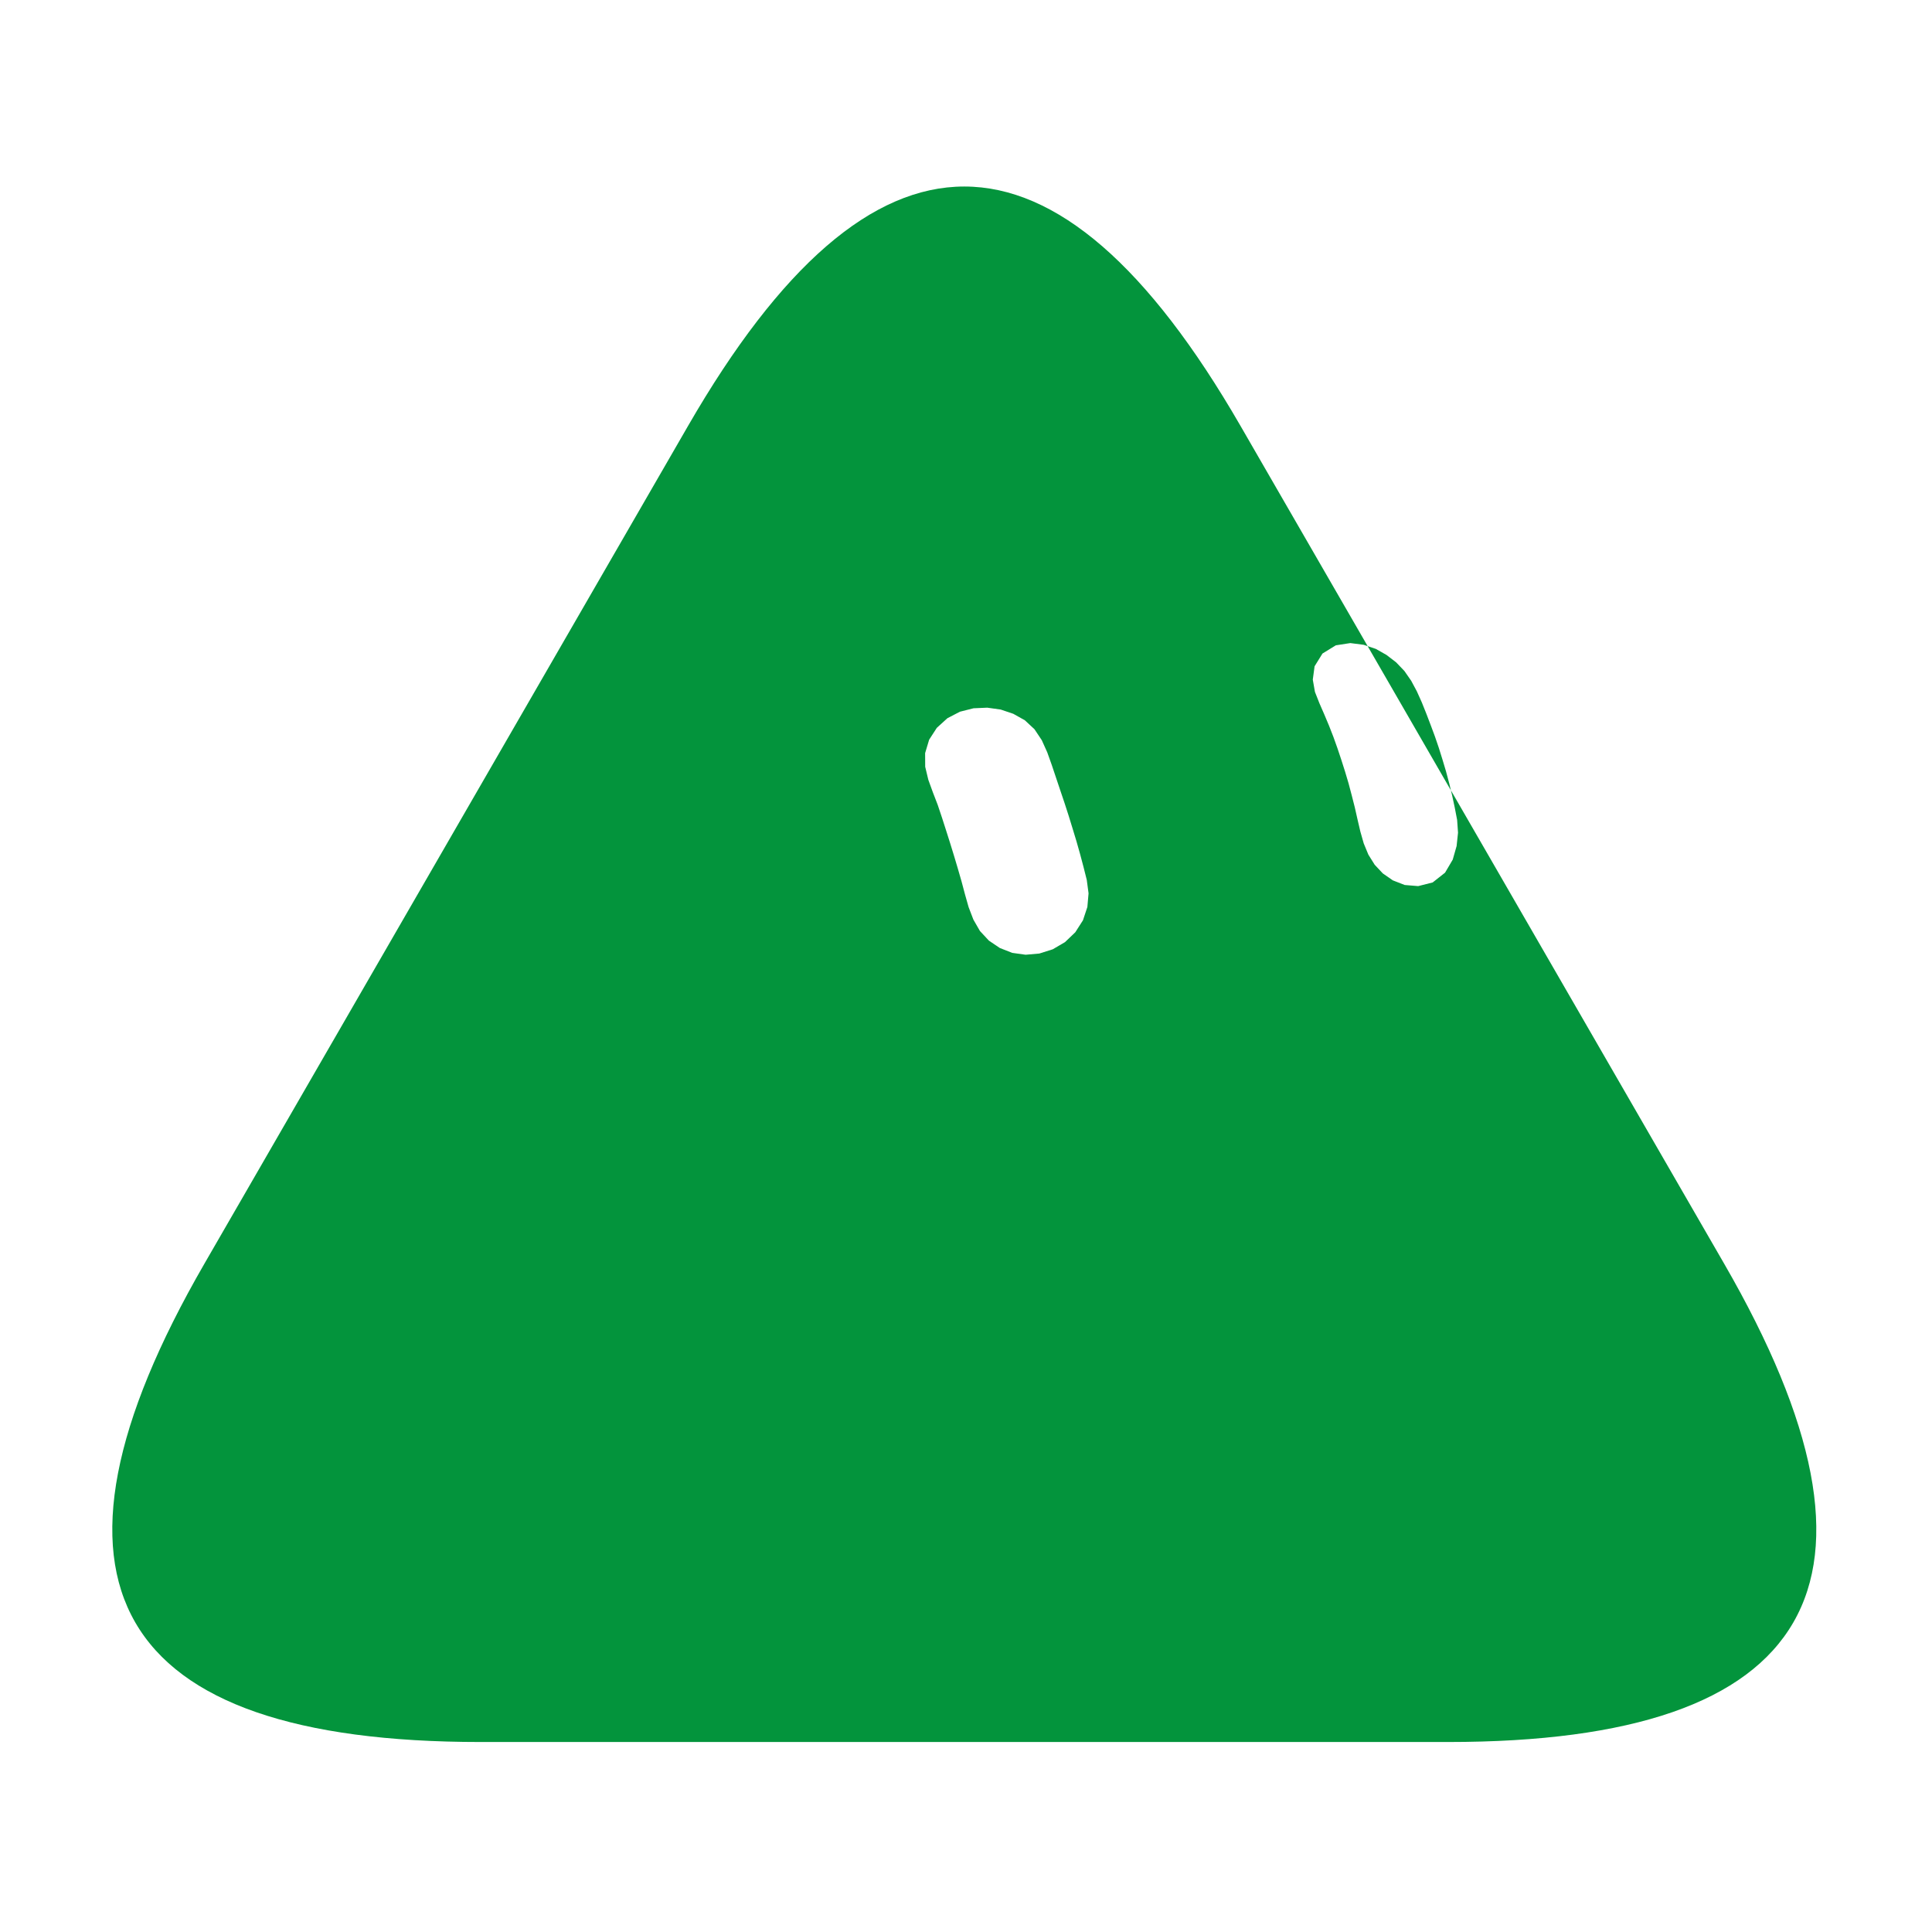
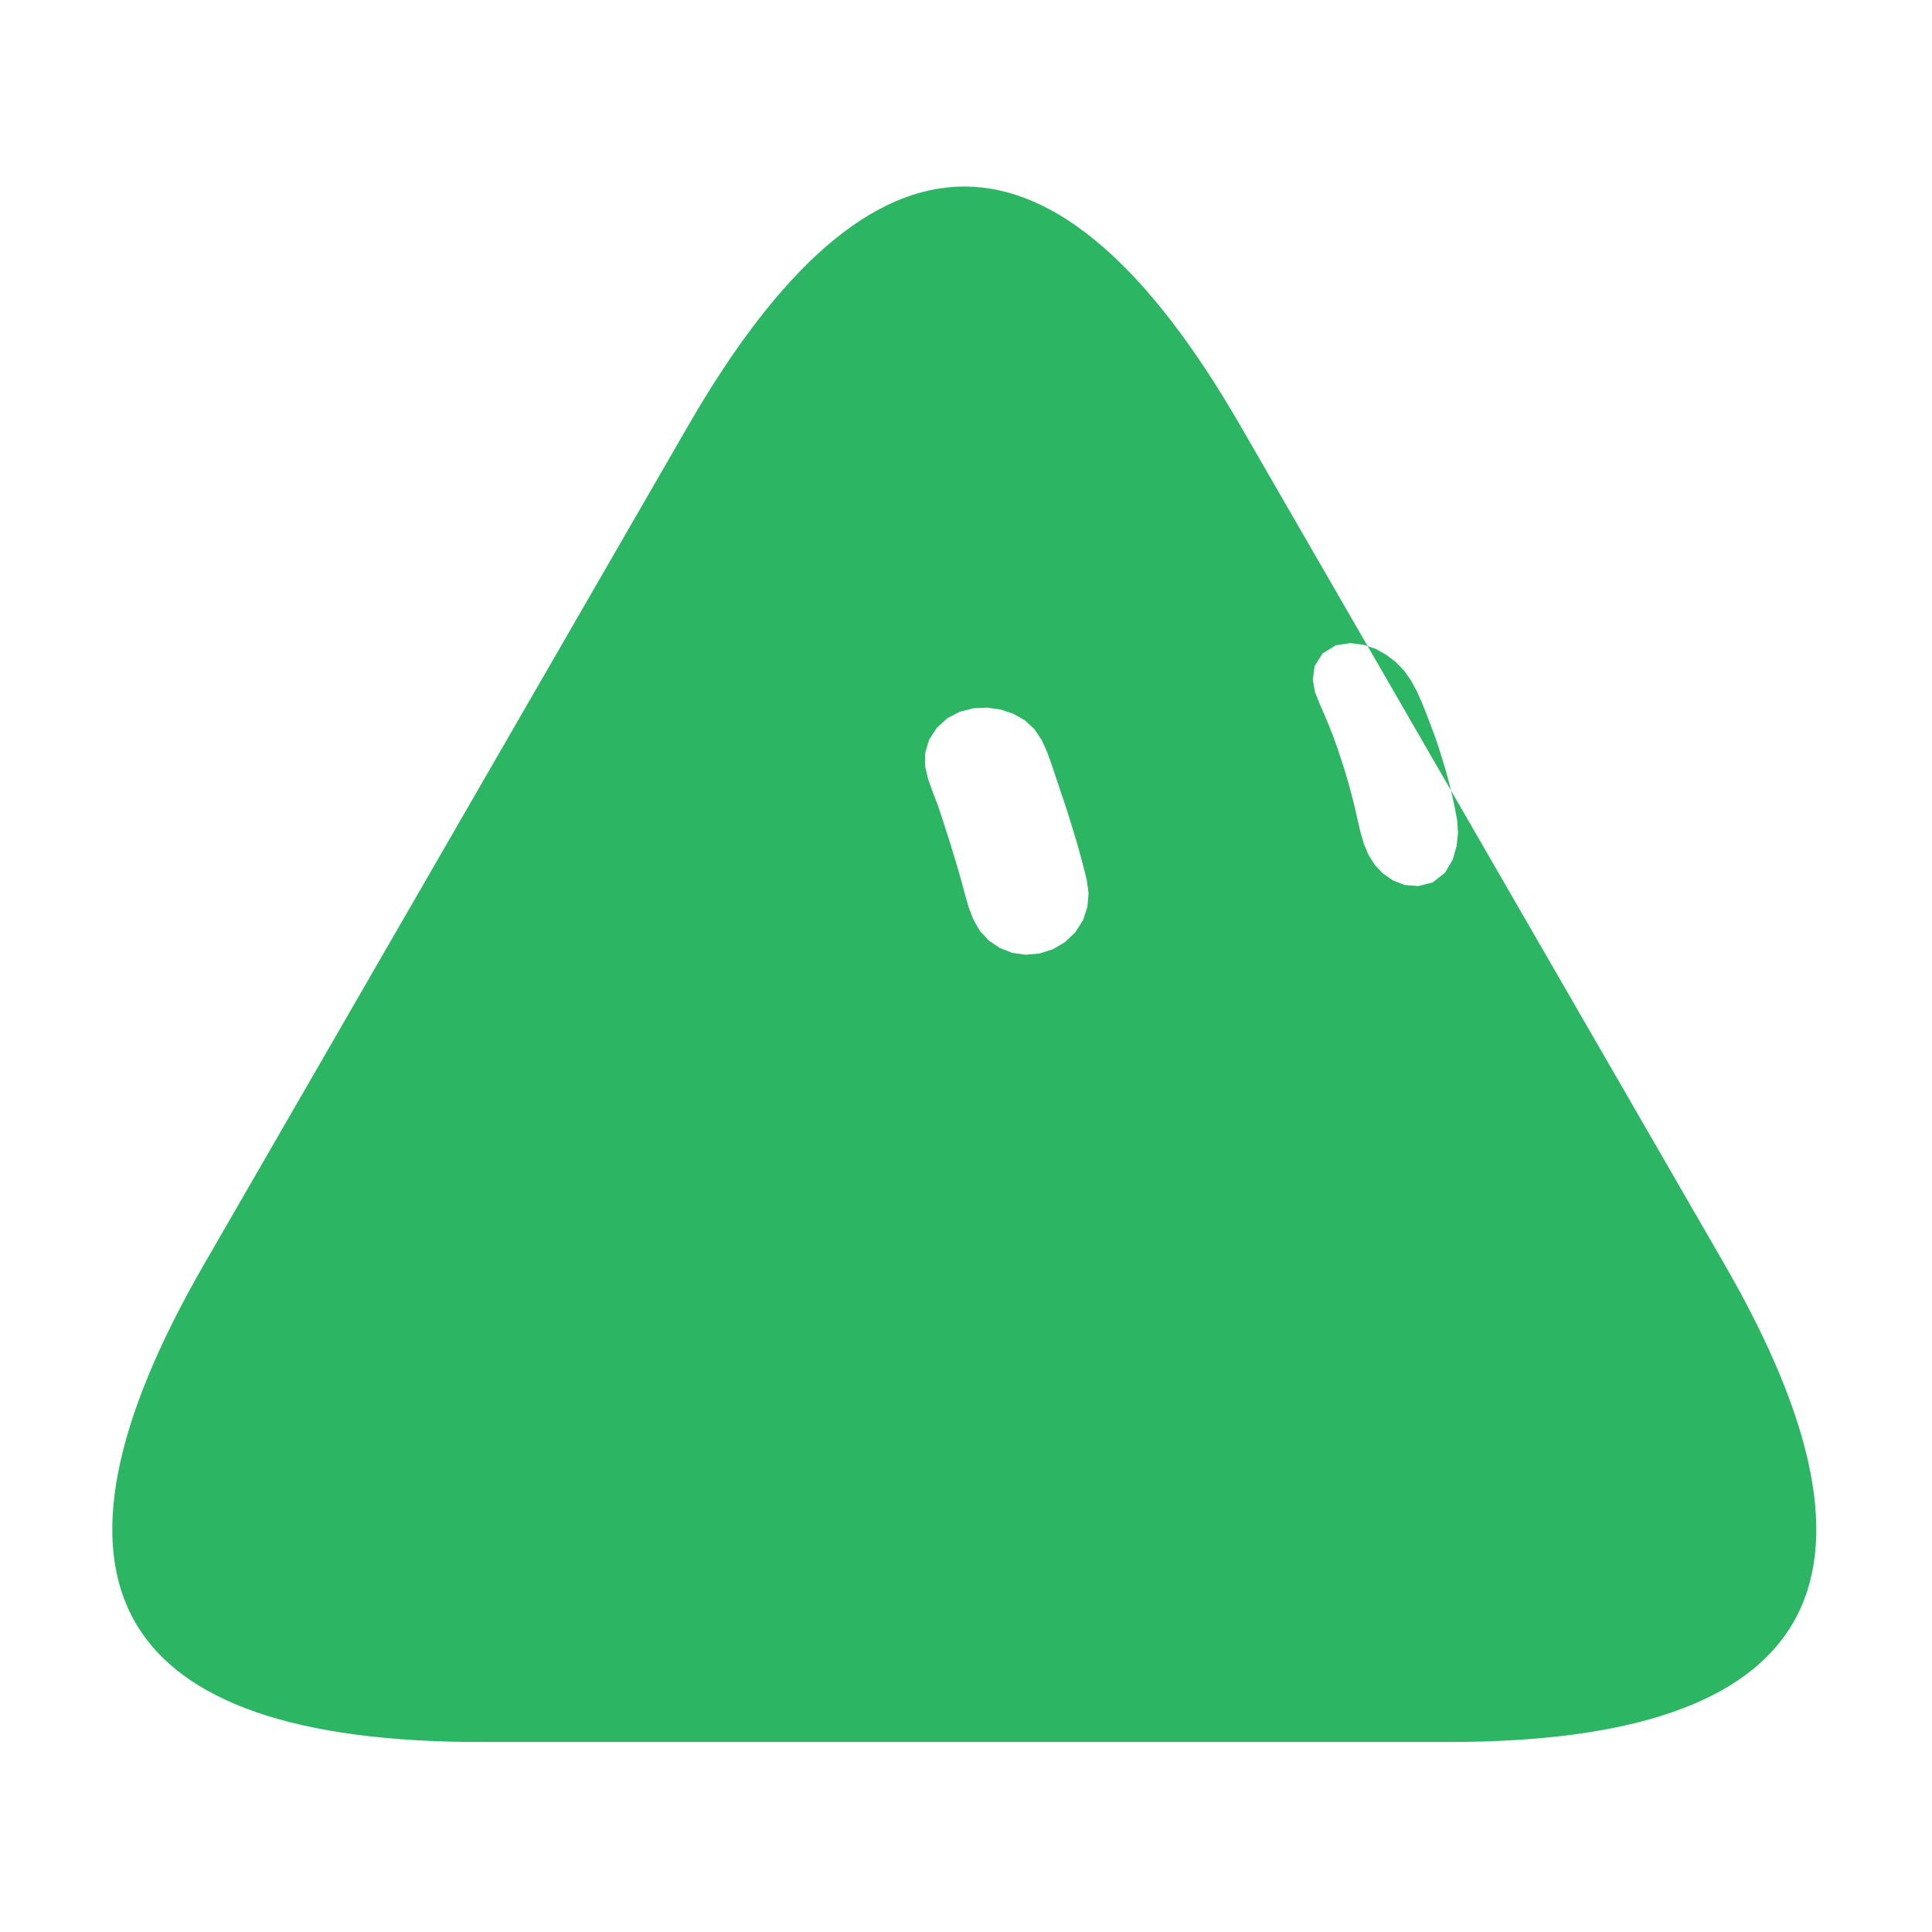
<svg xmlns="http://www.w3.org/2000/svg" width="229" height="229" viewBox="-15 -15 259 259">
  <g class="grok-bot-mark" data-official-id="wedge" data-picker-shape="rounded-triangle">
-     <path class="grok-bot-mark__compound" fill="#03943C" fill-rule="evenodd" d="M77.26 42.06Q114.27 -22.05 151.28 42.06L216.15 154.43Q253.17 218.53 179.14 218.53L49.4 218.53Q-24.62 218.53 12.39 154.43Z M117.35 79.87L119.15 80.12L120.84 80.69L122.39 81.56L123.68 82.76L124.66 84.23L125.39 85.85L125.99 87.53L126.56 89.23L127.13 90.93L127.70 92.62L128.25 94.32L128.78 96.04L129.30 97.75L129.79 99.48L130.25 101.21L130.69 102.96L130.93 104.76L130.77 106.59L130.18 108.37L129.15 109.98L127.77 111.30L126.13 112.26L124.33 112.83L122.49 112.99L120.70 112.74L119.04 112.09L117.57 111.10L116.37 109.81L115.49 108.28L114.85 106.61L114.36 104.88L113.90 103.15L113.40 101.42L112.89 99.71L112.36 97.99L111.82 96.29L111.27 94.58L110.70 92.88L110.06 91.22L109.45 89.54L109.03 87.79L109.02 85.96L109.56 84.16L110.59 82.57L112.01 81.28L113.69 80.41L115.51 79.95Z M166.02 71.21L167.81 71.44L169.44 71.99L170.87 72.80L172.16 73.79L173.27 74.95L174.18 76.26L174.94 77.68L175.60 79.15L176.21 80.67L176.79 82.19L177.36 83.72L177.89 85.27L178.38 86.84L178.85 88.41L179.28 90.02L179.67 91.63L180.02 93.26L180.34 94.92L180.46 96.63L180.27 98.42L179.75 100.24L178.72 101.99L177.06 103.30L175.12 103.79L173.31 103.64L171.72 103.02L170.38 102.09L169.29 100.93L168.44 99.57L167.82 98.07L167.37 96.49L166.99 94.87L166.62 93.23L166.21 91.62L165.79 90.03L165.32 88.45L164.82 86.88L164.30 85.32L163.75 83.78L163.16 82.27L162.53 80.77L161.88 79.28L161.28 77.76L160.99 76.11L161.23 74.32L162.29 72.61L164.08 71.51Z" />
+     <path class="grok-bot-mark__compound" fill="#2CB663" fill-rule="evenodd" d="M77.26 42.06Q114.27 -22.05 151.28 42.06L216.15 154.43Q253.17 218.53 179.14 218.53L49.4 218.53Q-24.62 218.53 12.39 154.43Z M117.35 79.87L119.15 80.12L120.84 80.69L122.39 81.56L123.68 82.76L124.66 84.23L125.39 85.85L125.99 87.53L126.56 89.23L127.13 90.93L127.70 92.62L128.25 94.32L128.78 96.04L129.30 97.75L129.79 99.48L130.25 101.21L130.69 102.96L130.93 104.76L130.77 106.59L130.18 108.37L129.15 109.98L127.77 111.30L126.13 112.26L124.33 112.83L122.49 112.99L120.70 112.74L119.04 112.09L117.57 111.10L116.37 109.81L115.49 108.28L114.85 106.61L114.36 104.88L113.90 103.15L113.40 101.42L112.89 99.71L112.36 97.99L111.82 96.29L111.27 94.58L110.70 92.88L110.06 91.22L109.45 89.54L109.03 87.79L109.02 85.96L109.56 84.16L110.59 82.57L112.01 81.28L113.69 80.41L115.51 79.95Z M166.02 71.21L167.81 71.44L169.44 71.99L170.87 72.80L172.16 73.79L173.27 74.95L174.18 76.26L174.94 77.68L175.60 79.15L176.21 80.67L176.79 82.19L177.36 83.72L177.89 85.27L178.38 86.84L178.85 88.41L179.28 90.02L179.67 91.63L180.02 93.26L180.34 94.92L180.46 96.63L180.27 98.42L179.75 100.24L178.72 101.99L177.06 103.30L175.12 103.79L173.31 103.64L171.72 103.02L170.38 102.09L169.29 100.93L168.44 99.57L167.82 98.07L167.37 96.49L166.99 94.87L166.62 93.23L166.21 91.62L165.79 90.03L165.32 88.45L164.82 86.88L164.30 85.32L163.75 83.78L163.16 82.27L162.53 80.77L161.88 79.28L161.28 77.76L160.99 76.11L161.23 74.32L162.29 72.61L164.08 71.51Z" />
  </g>
</svg>
